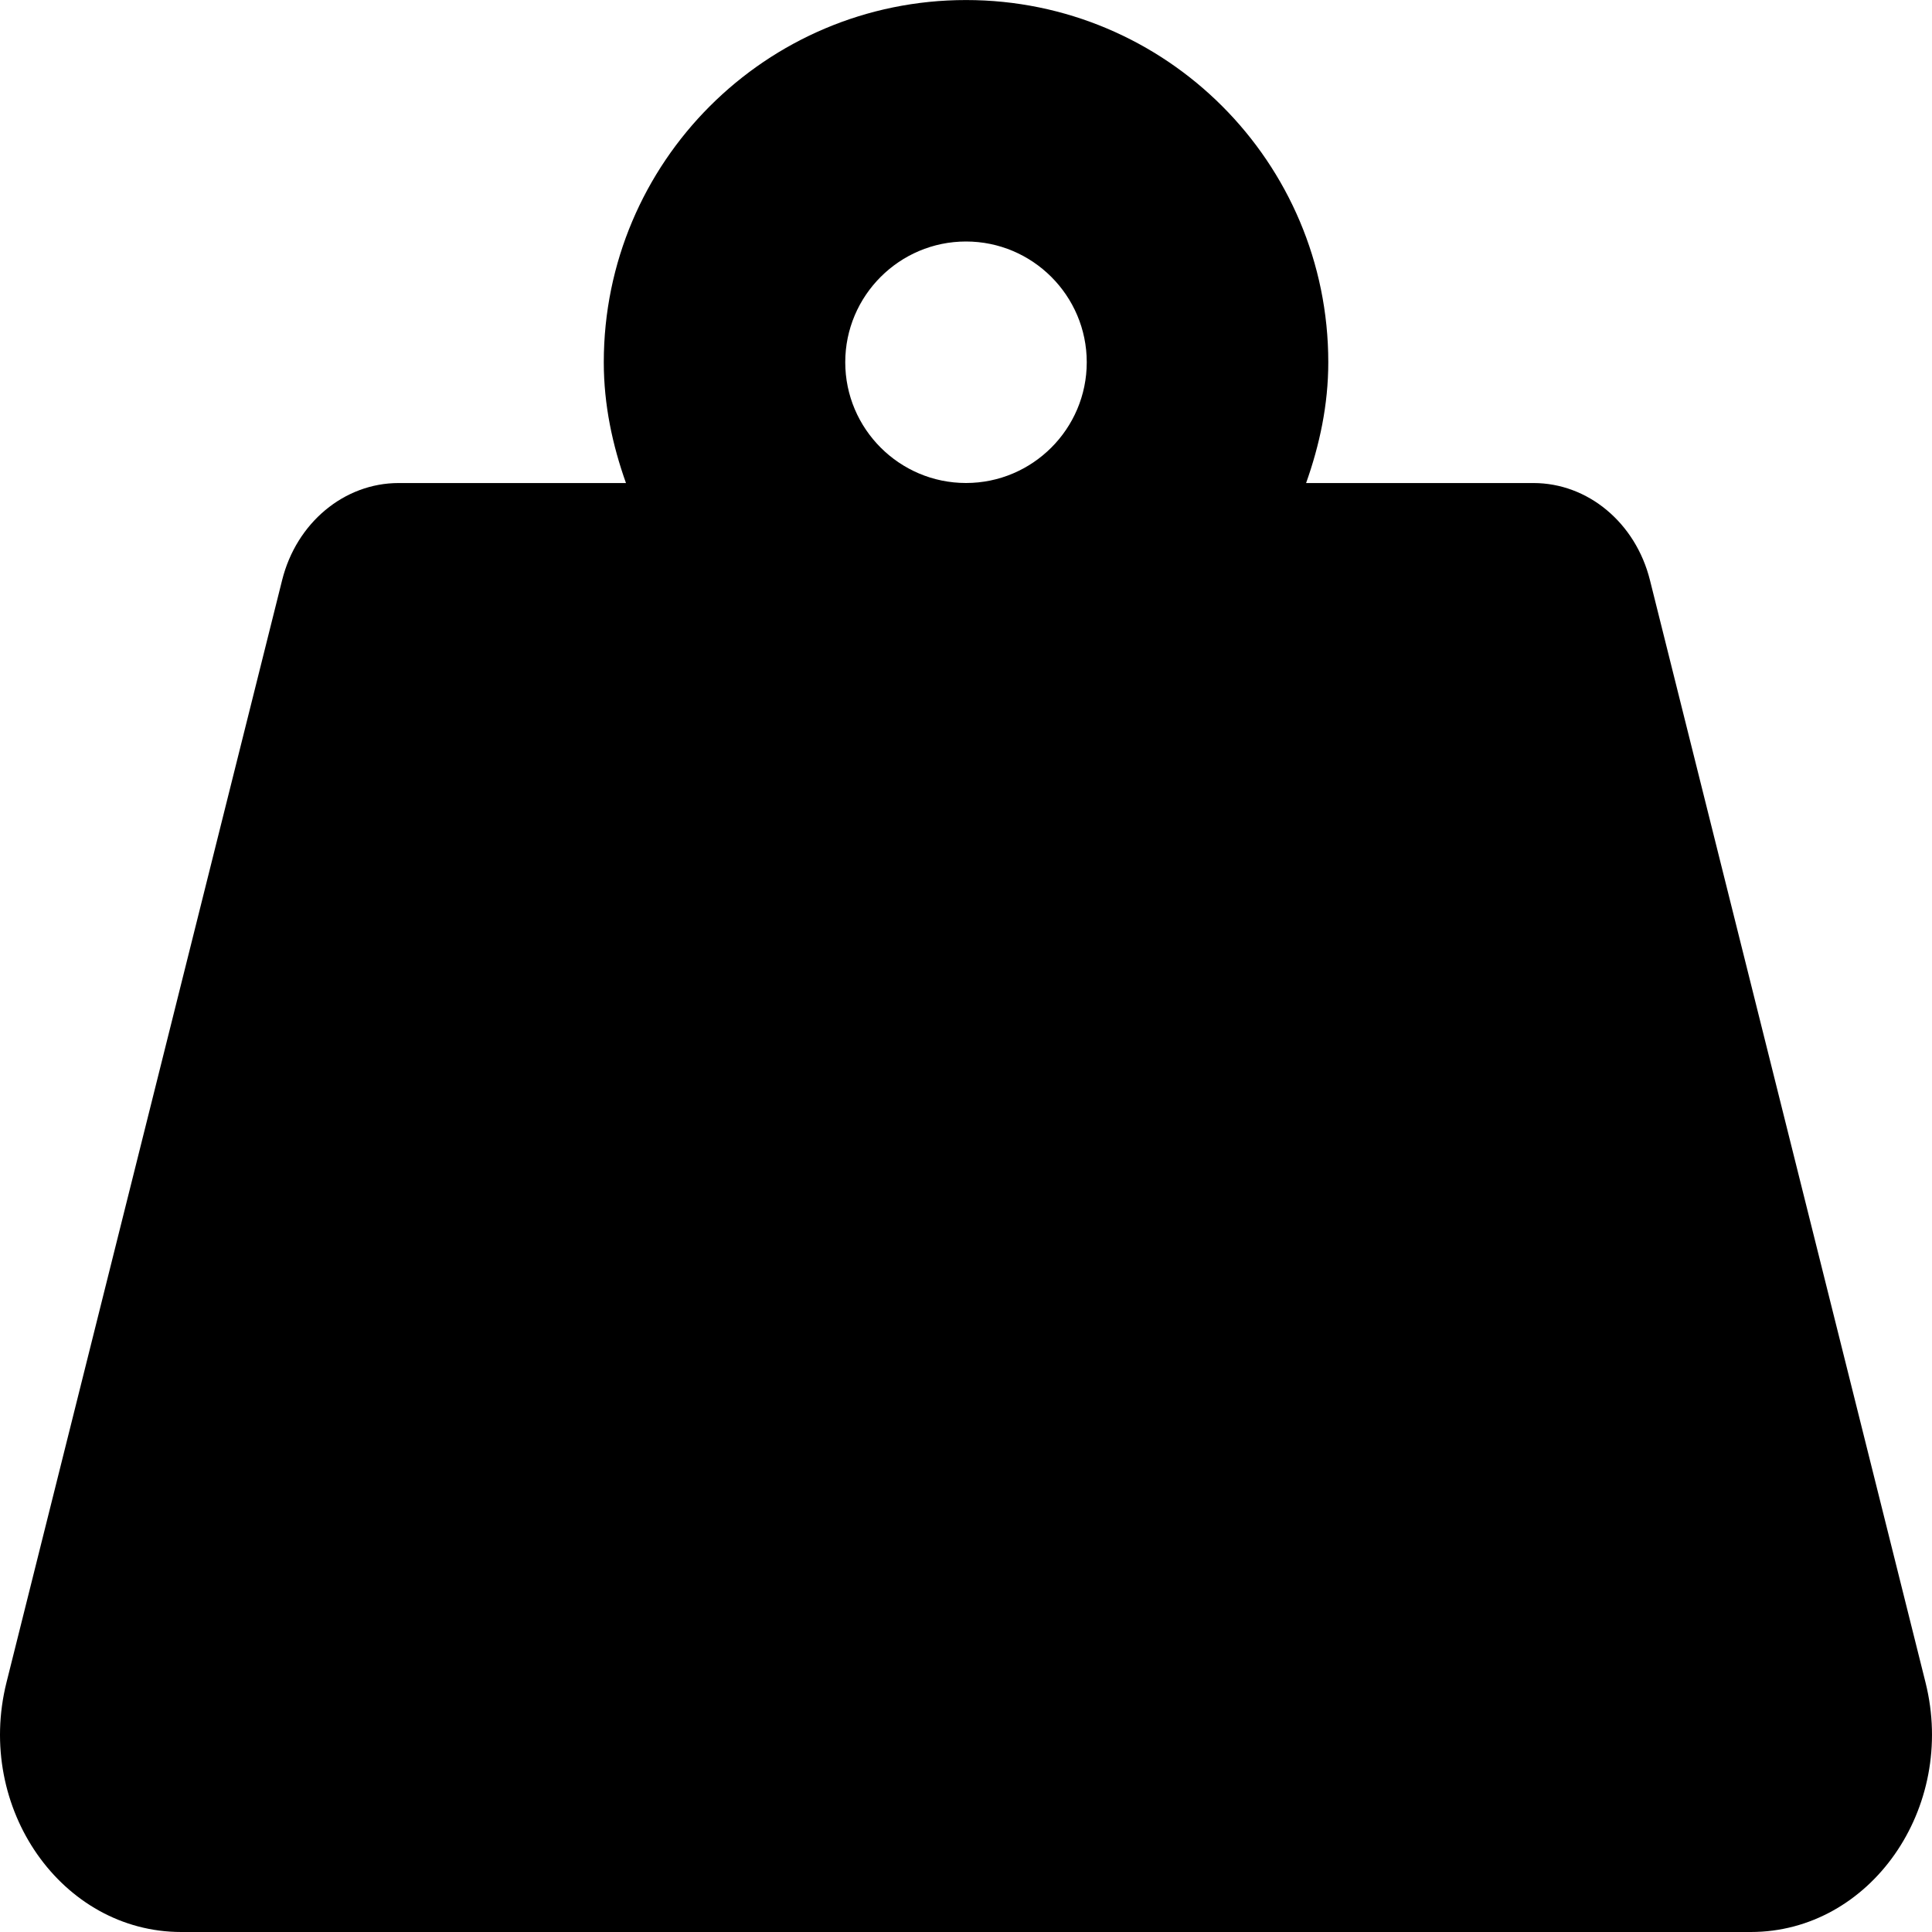
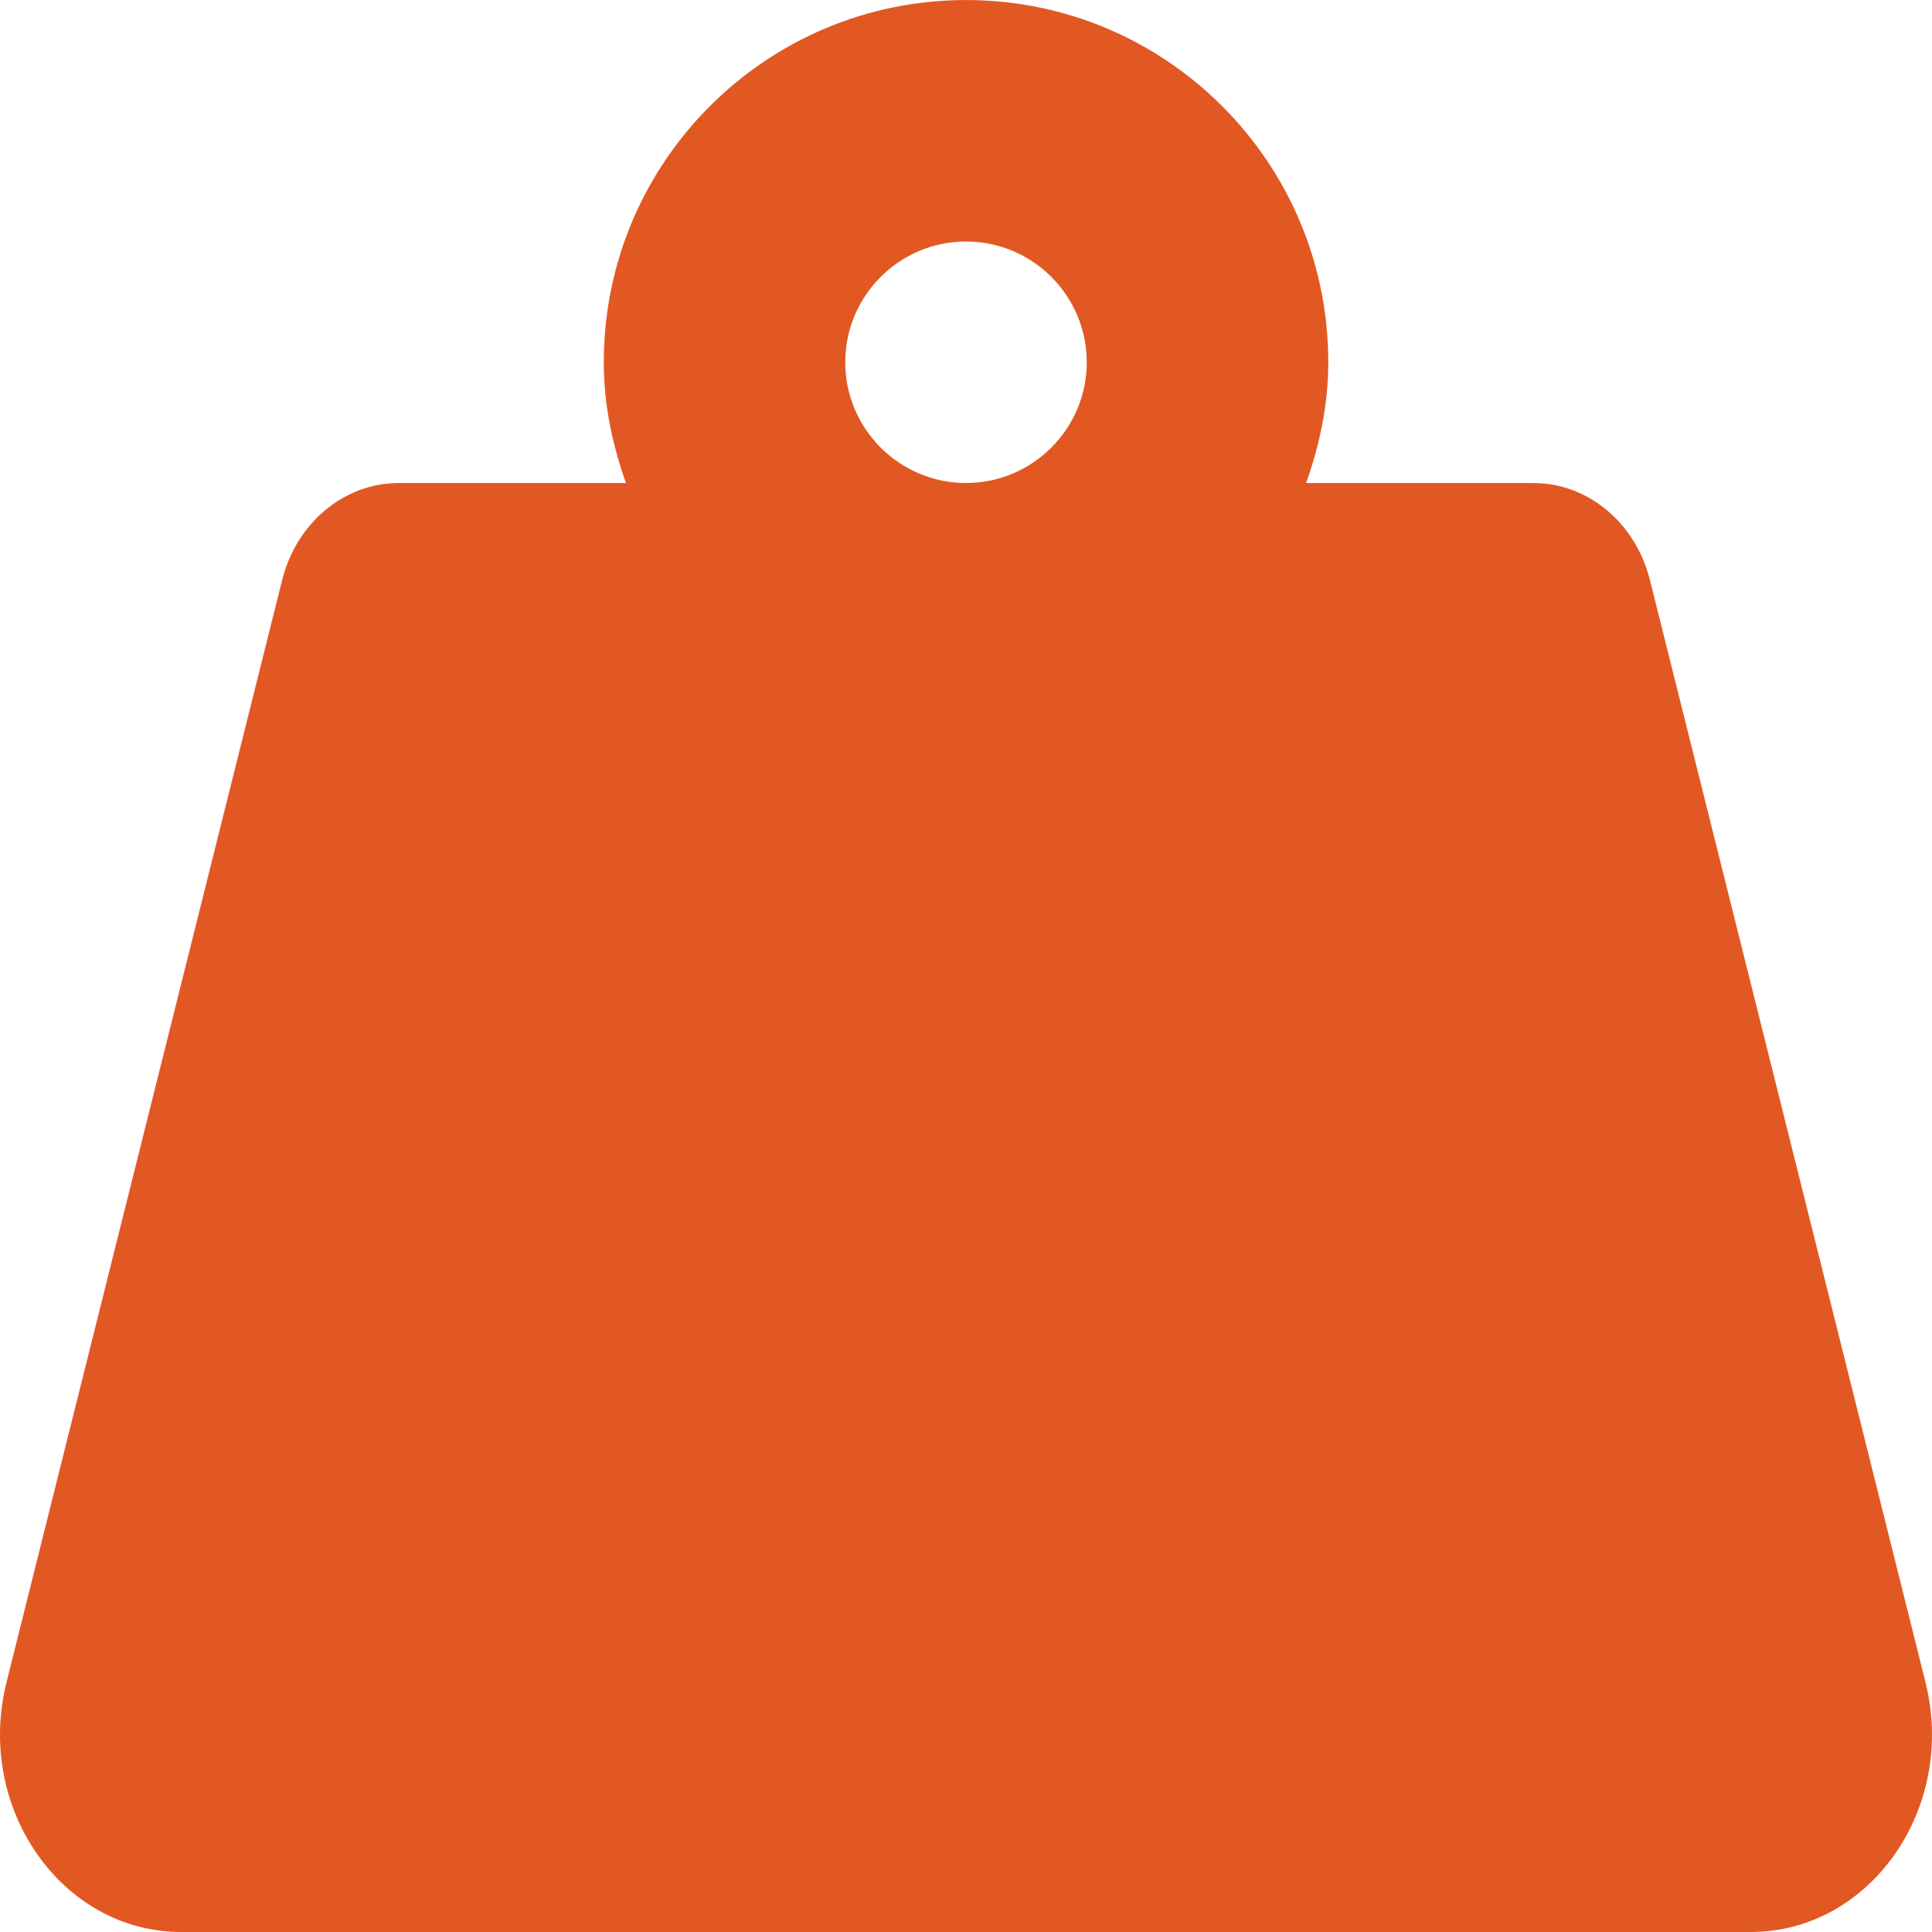
<svg xmlns="http://www.w3.org/2000/svg" aria-hidden="true" focusable="false" data-prefix="fas" data-icon="weight-hanging" class="svg-inline--fa fa-weight-hanging fa-w-16" role="img" viewBox="0 0 512 512">
-   <path fill="currentColor" d="M510.28 445.86l-73.03-292.13c-3.8-15.19-16.44-25.72-30.87-25.72h-60.25c3.57-10.05 5.88-20.72 5.88-32 0-53.02-42.98-96-96-96s-96 42.98-96 96c0 11.28 2.3 21.95 5.88 32h-60.25c-14.43 0-27.08 10.54-30.87 25.72L1.72 445.86C-6.61 479.17 16.38 512 48.03 512h415.95c31.64 0 54.63-32.83 46.3-66.14zM256 128c-17.64 0-32-14.36-32-32s14.36-32 32-32 32 14.36 32 32-14.36 32-32 32z" />
+   <path fill="#e25822" d="M510.28 445.86l-73.03-292.13c-3.8-15.19-16.44-25.72-30.87-25.72h-60.25c3.57-10.05 5.88-20.72 5.88-32 0-53.02-42.98-96-96-96s-96 42.98-96 96c0 11.28 2.3 21.95 5.88 32h-60.25c-14.43 0-27.08 10.54-30.87 25.72L1.72 445.86C-6.61 479.17 16.38 512 48.03 512h415.95c31.64 0 54.63-32.83 46.3-66.14zM256 128c-17.64 0-32-14.36-32-32s14.36-32 32-32 32 14.36 32 32-14.36 32-32 32z" />
</svg>
